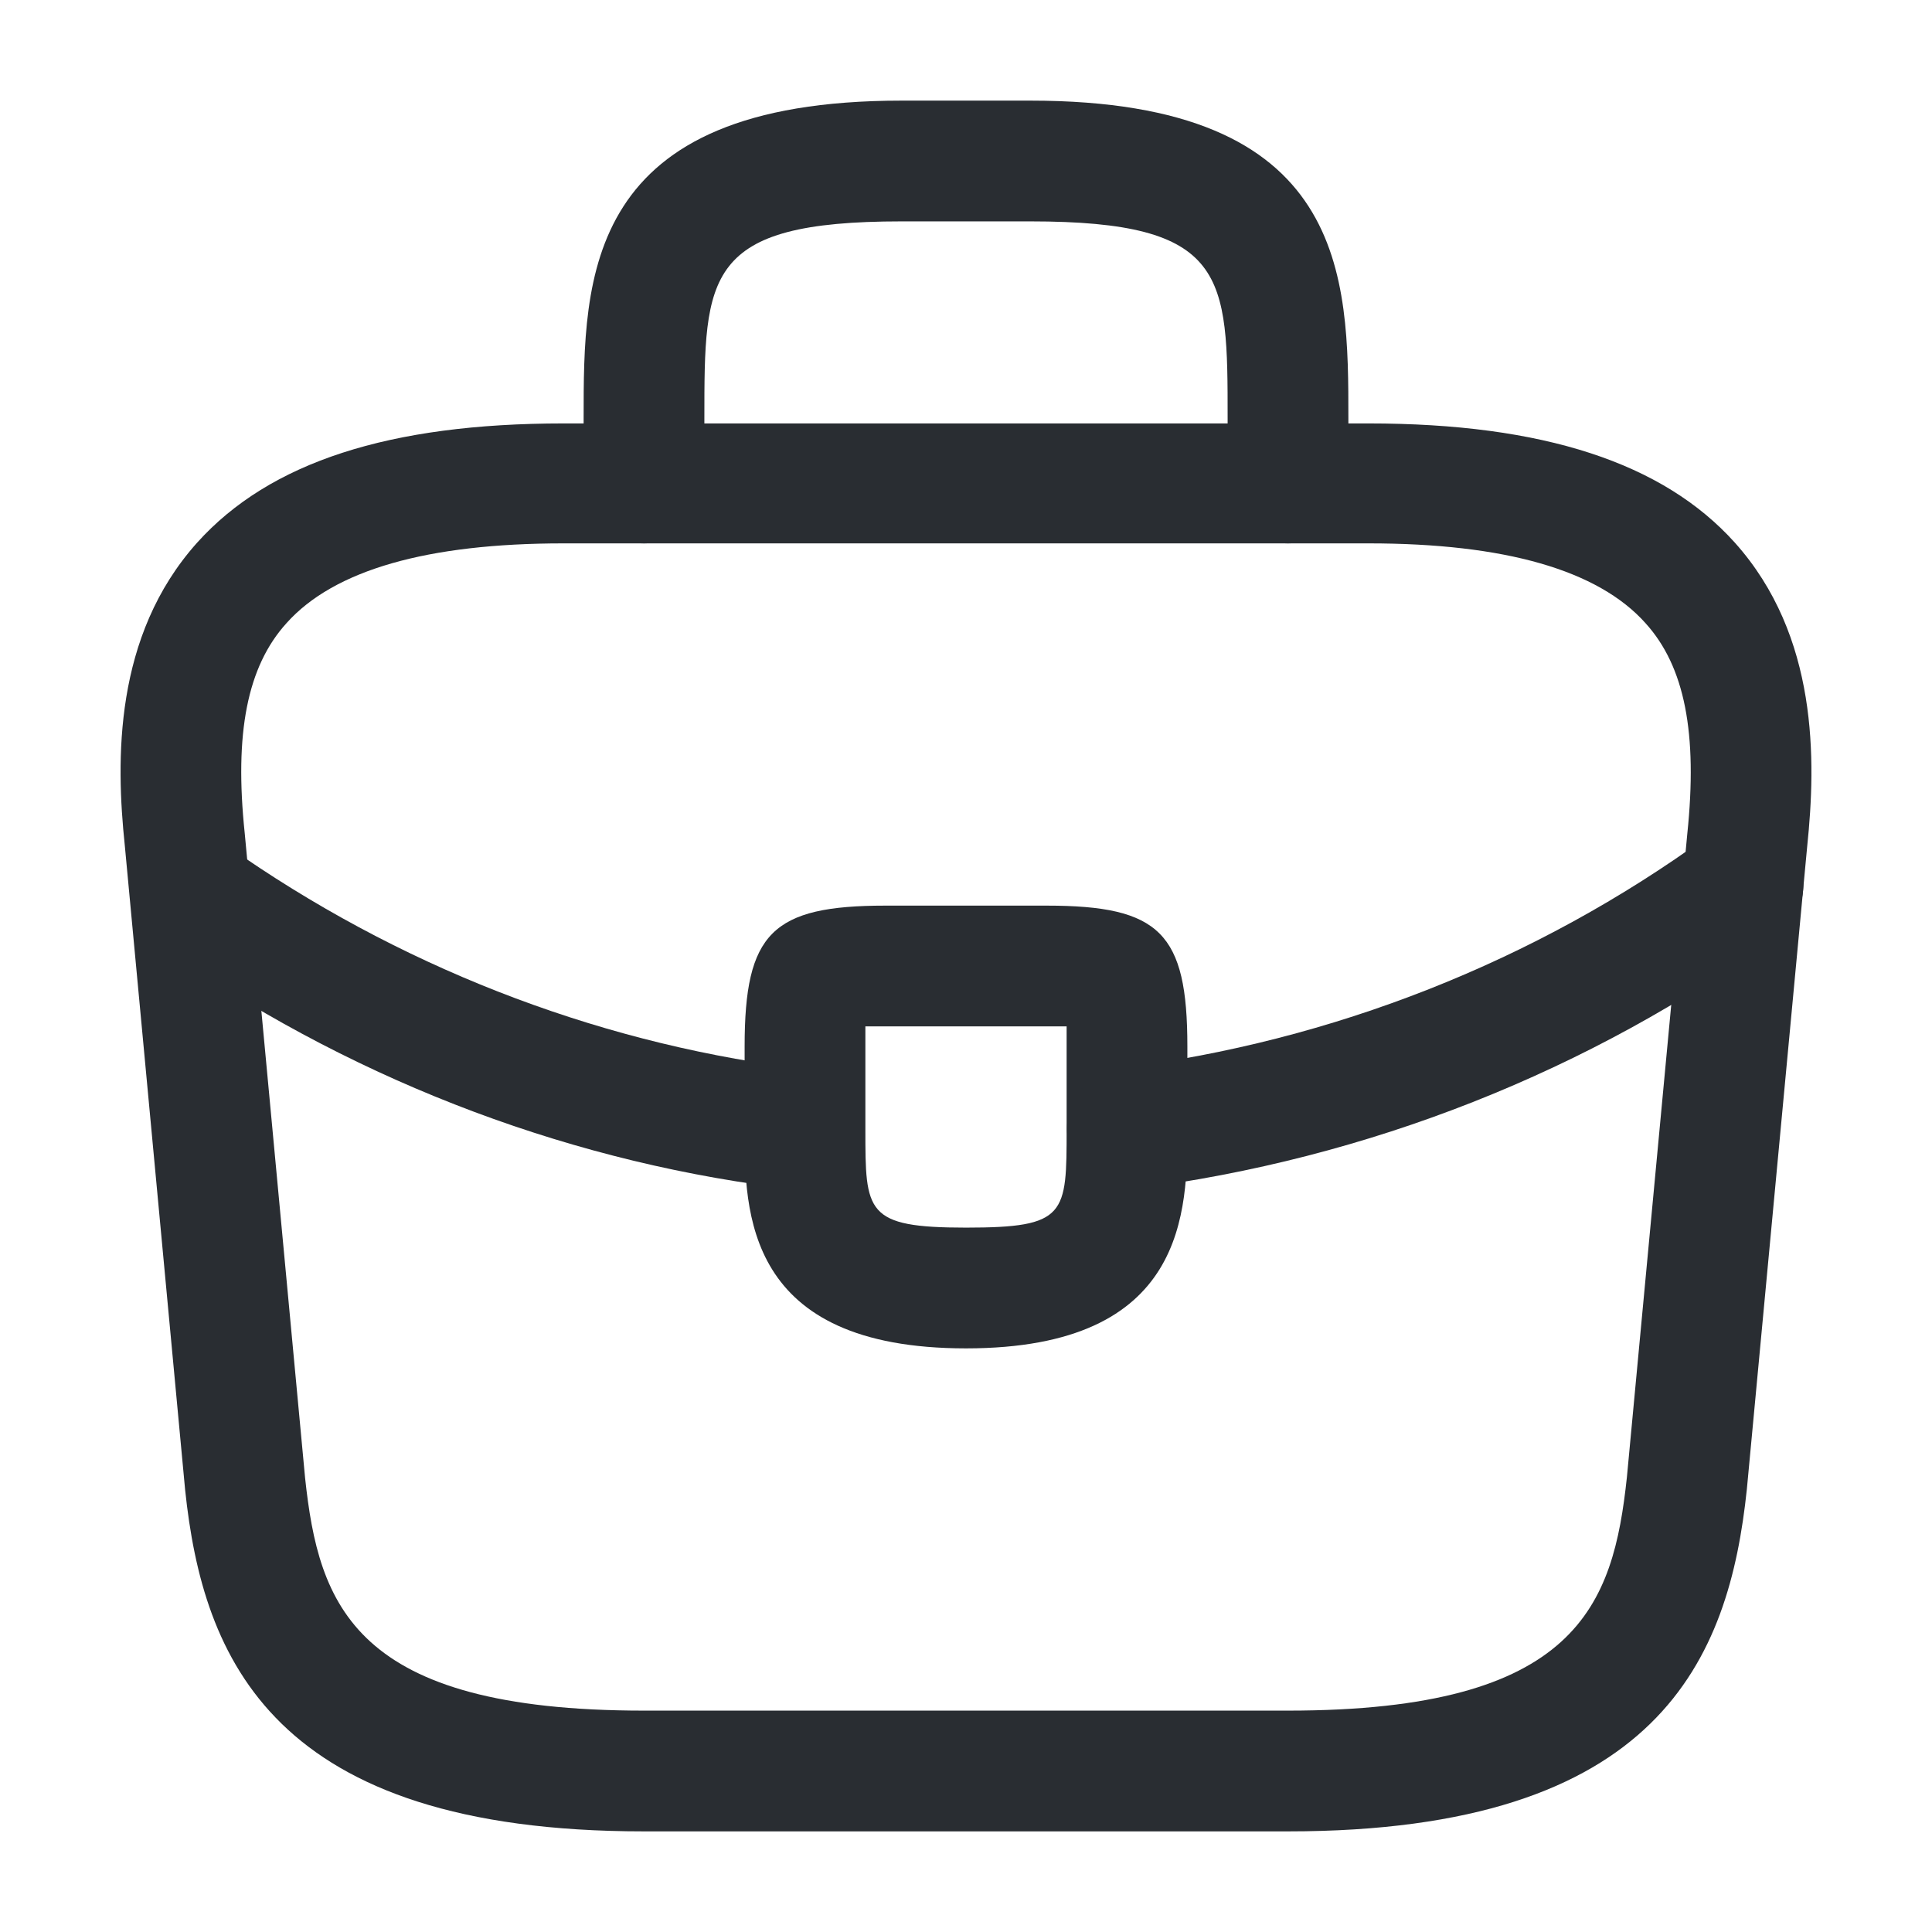
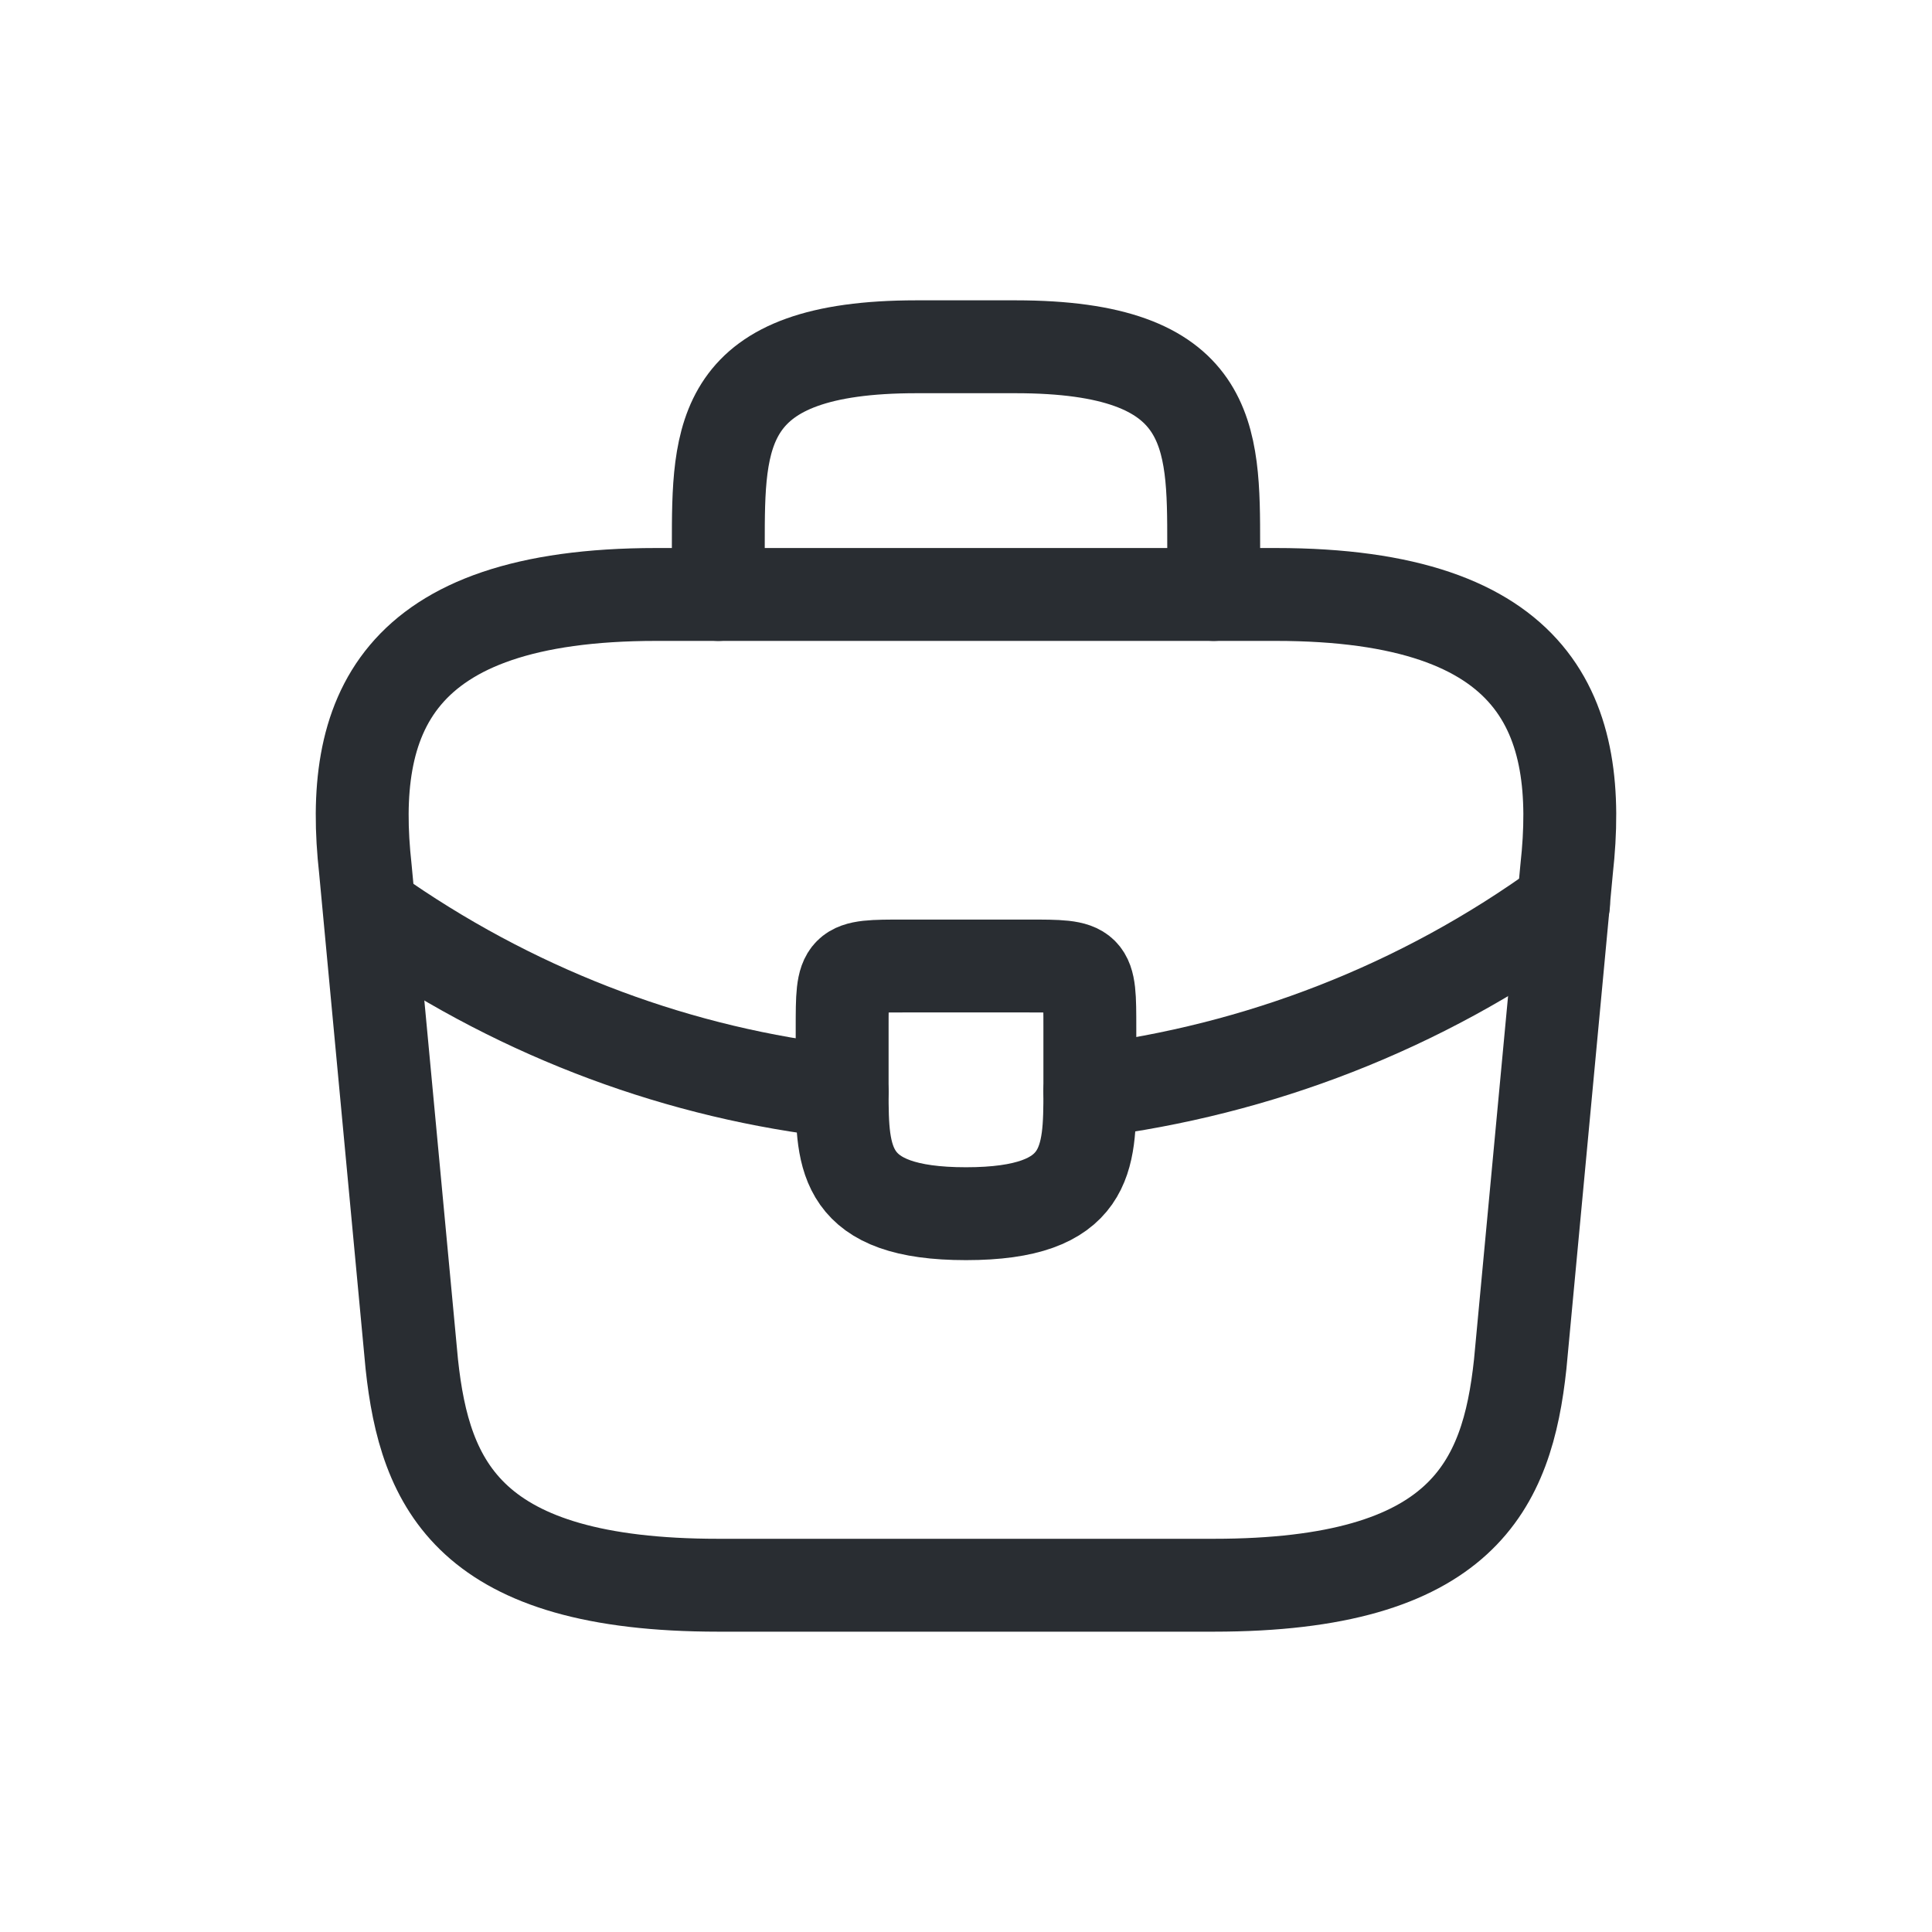
- <svg xmlns="http://www.w3.org/2000/svg" width="24" height="24" viewBox="0 0 24 24" fill="none">
-   <path d="M16 22.75H8C3.38 22.75 2.52 20.6 2.3 18.51L1.55 10.5C1.44 9.45 1.41 7.9 2.45 6.74C3.35 5.74 4.84 5.26 7 5.26H17C19.17 5.26 20.66 5.75 21.55 6.74C22.59 7.9 22.56 9.45 22.45 10.51L21.7 18.5C21.48 20.6 20.62 22.75 16 22.75ZM7 6.75C5.31 6.75 4.15 7.08 3.56 7.74C3.07 8.28 2.91 9.11 3.04 10.35L3.79 18.36C3.96 19.94 4.39 21.25 8 21.25H16C19.6 21.25 20.04 19.94 20.21 18.35L20.96 10.36C21.09 9.11 20.93 8.28 20.44 7.74C19.85 7.08 18.69 6.75 17 6.75H7Z" fill="#292D32" />
-   <path d="M16 6.75C15.59 6.75 15.25 6.41 15.25 6V5.2C15.25 3.42 15.25 2.75 12.8 2.75H11.2C8.75 2.75 8.75 3.42 8.75 5.2V6C8.75 6.41 8.41 6.75 8 6.75C7.59 6.75 7.25 6.41 7.25 6V5.2C7.25 3.44 7.25 1.25 11.2 1.25H12.8C16.75 1.25 16.75 3.44 16.75 5.2V6C16.75 6.41 16.41 6.75 16 6.75Z" fill="#292D32" />
-   <path d="M12 16.75C9.25 16.75 9.25 15.05 9.25 14.03V13C9.25 11.59 9.59 11.25 11 11.25H13C14.41 11.25 14.75 11.59 14.75 13V14C14.75 15.04 14.75 16.75 12 16.75ZM10.75 12.75C10.75 12.83 10.75 12.92 10.75 13V14.03C10.75 15.06 10.75 15.25 12 15.25C13.25 15.25 13.25 15.09 13.25 14.02V13C13.25 12.92 13.25 12.83 13.25 12.75C13.17 12.75 13.08 12.75 13 12.75H11C10.92 12.75 10.83 12.75 10.75 12.75Z" fill="#292D32" />
-   <path d="M14 14.77C13.63 14.77 13.3 14.49 13.26 14.11C13.21 13.7 13.5 13.32 13.91 13.27C16.55 12.94 19.08 11.94 21.21 10.39C21.54 10.14 22.01 10.22 22.26 10.56C22.5 10.89 22.43 11.36 22.09 11.61C19.75 13.31 16.99 14.4 14.09 14.77C14.06 14.77 14.03 14.77 14 14.77Z" fill="#292D32" />
-   <path d="M10 14.78C9.97 14.78 9.94 14.78 9.91 14.78C7.17 14.47 4.5 13.47 2.19 11.89C1.85 11.66 1.76 11.19 1.99 10.85C2.22 10.51 2.69 10.42 3.03 10.65C5.14 12.09 7.57 13 10.07 13.29C10.48 13.34 10.78 13.71 10.73 14.12C10.7 14.5 10.38 14.78 10 14.78Z" fill="#292D32" />
+ <svg xmlns="http://www.w3.org/2000/svg" width="150px" height="150px" viewBox="-3.6 -3.6 31.20 31.20" fill="none">
+   <g id="SVGRepo_bgCarrier" stroke-width="0" />
+   <g id="SVGRepo_tracerCarrier" stroke-linecap="round" stroke-linejoin="round" />
+   <g id="SVGRepo_iconCarrier">
+     <path d="M8 22H16C20.02 22 20.74 20.39 20.95 18.43L21.7 10.43C21.97 7.99 21.27 6 17 6H7C2.73 6 2.03 7.99 2.3 10.43L3.05 18.43C3.26 20.39 3.98 22 8 22Z" stroke="#292D32" stroke-width="1.5" stroke-miterlimit="10" stroke-linecap="round" stroke-linejoin="round" />
+     <path d="M8 6V5.2C8 3.43 8 2 11.2 2H12.8C16 2 16 3.43 16 5.2V6" stroke="#292D32" stroke-width="1.5" stroke-miterlimit="10" stroke-linecap="round" stroke-linejoin="round" />
+     <path d="M14 13V14C14 14.01 14 14.01 14 14.02C14 15.11 13.99 16 12 16C10.02 16 10 15.12 10 14.03V13C10 12 10 12 11 12H13C14 12 14 12 14 13Z" stroke="#292D32" stroke-width="1.5" stroke-miterlimit="10" stroke-linecap="round" stroke-linejoin="round" />
+     <path d="M21.65 11C19.34 12.68 16.7 13.68 14 14.02" stroke="#292D32" stroke-width="1.5" stroke-miterlimit="10" stroke-linecap="round" stroke-linejoin="round" />
+     <path d="M2.62 11.27C4.87 12.81 7.41 13.74 10 14.03" stroke="#292D32" stroke-width="1.5" stroke-miterlimit="10" stroke-linecap="round" stroke-linejoin="round" />
+   </g>
</svg>
